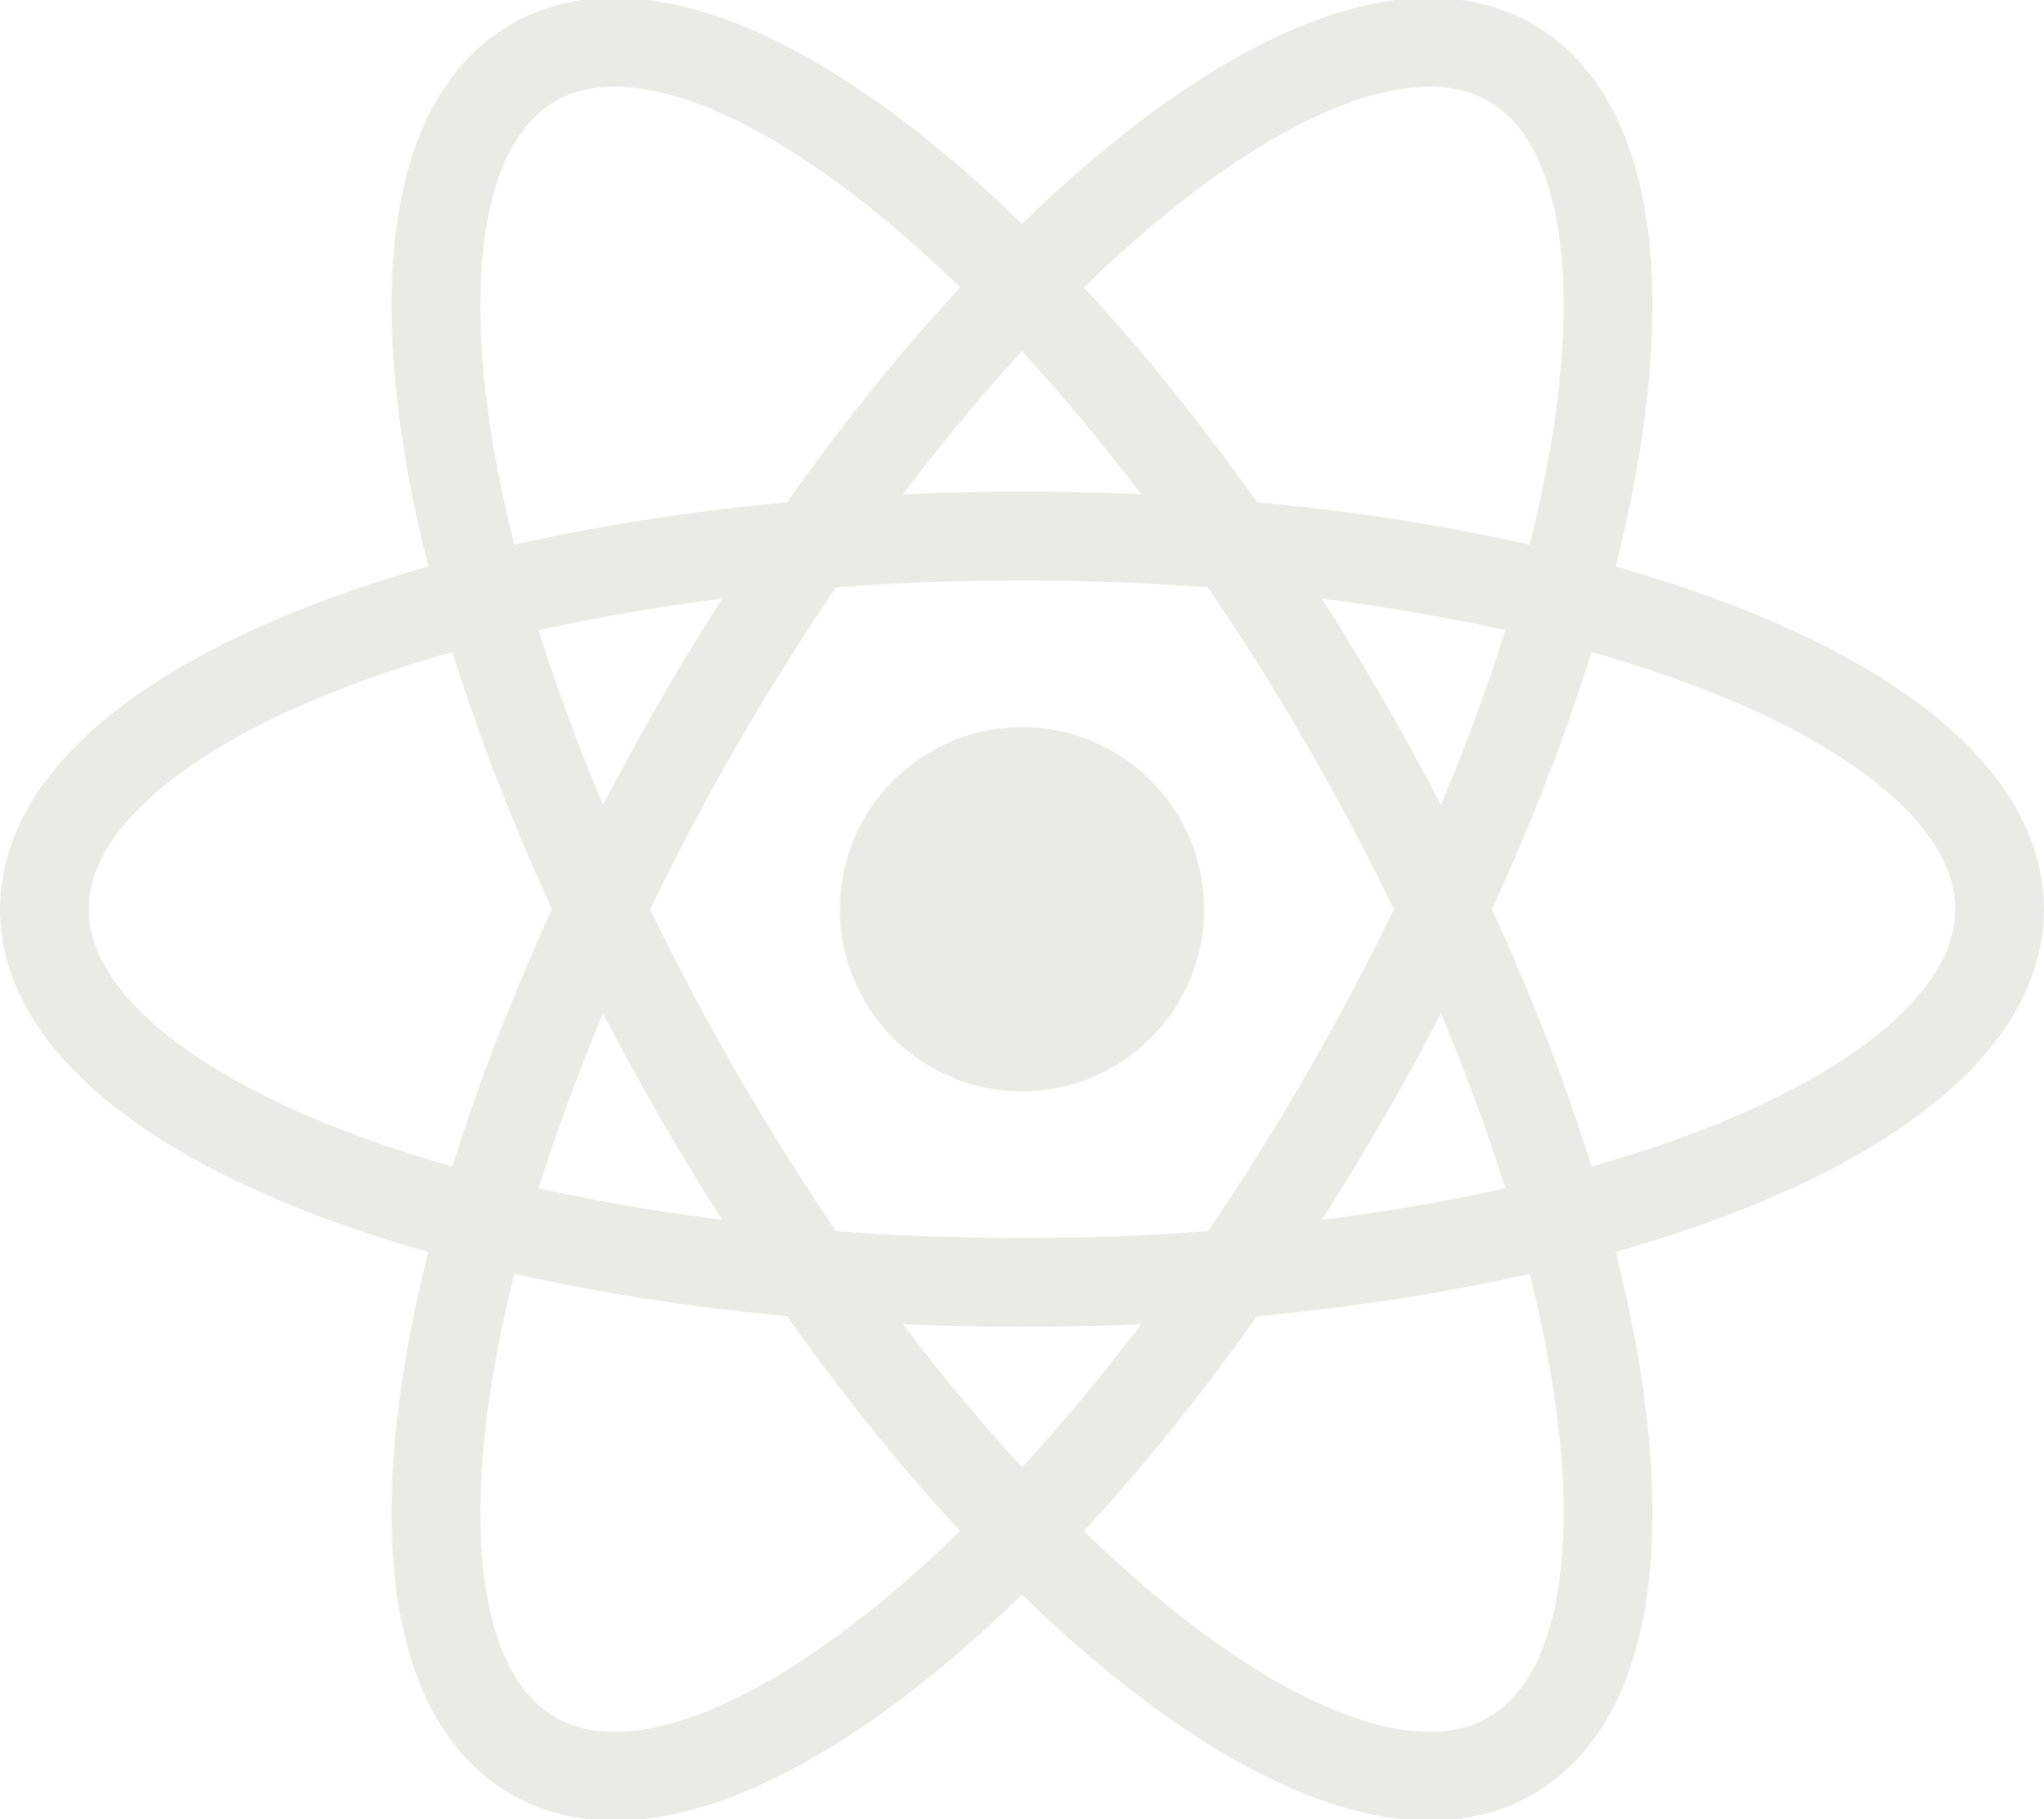
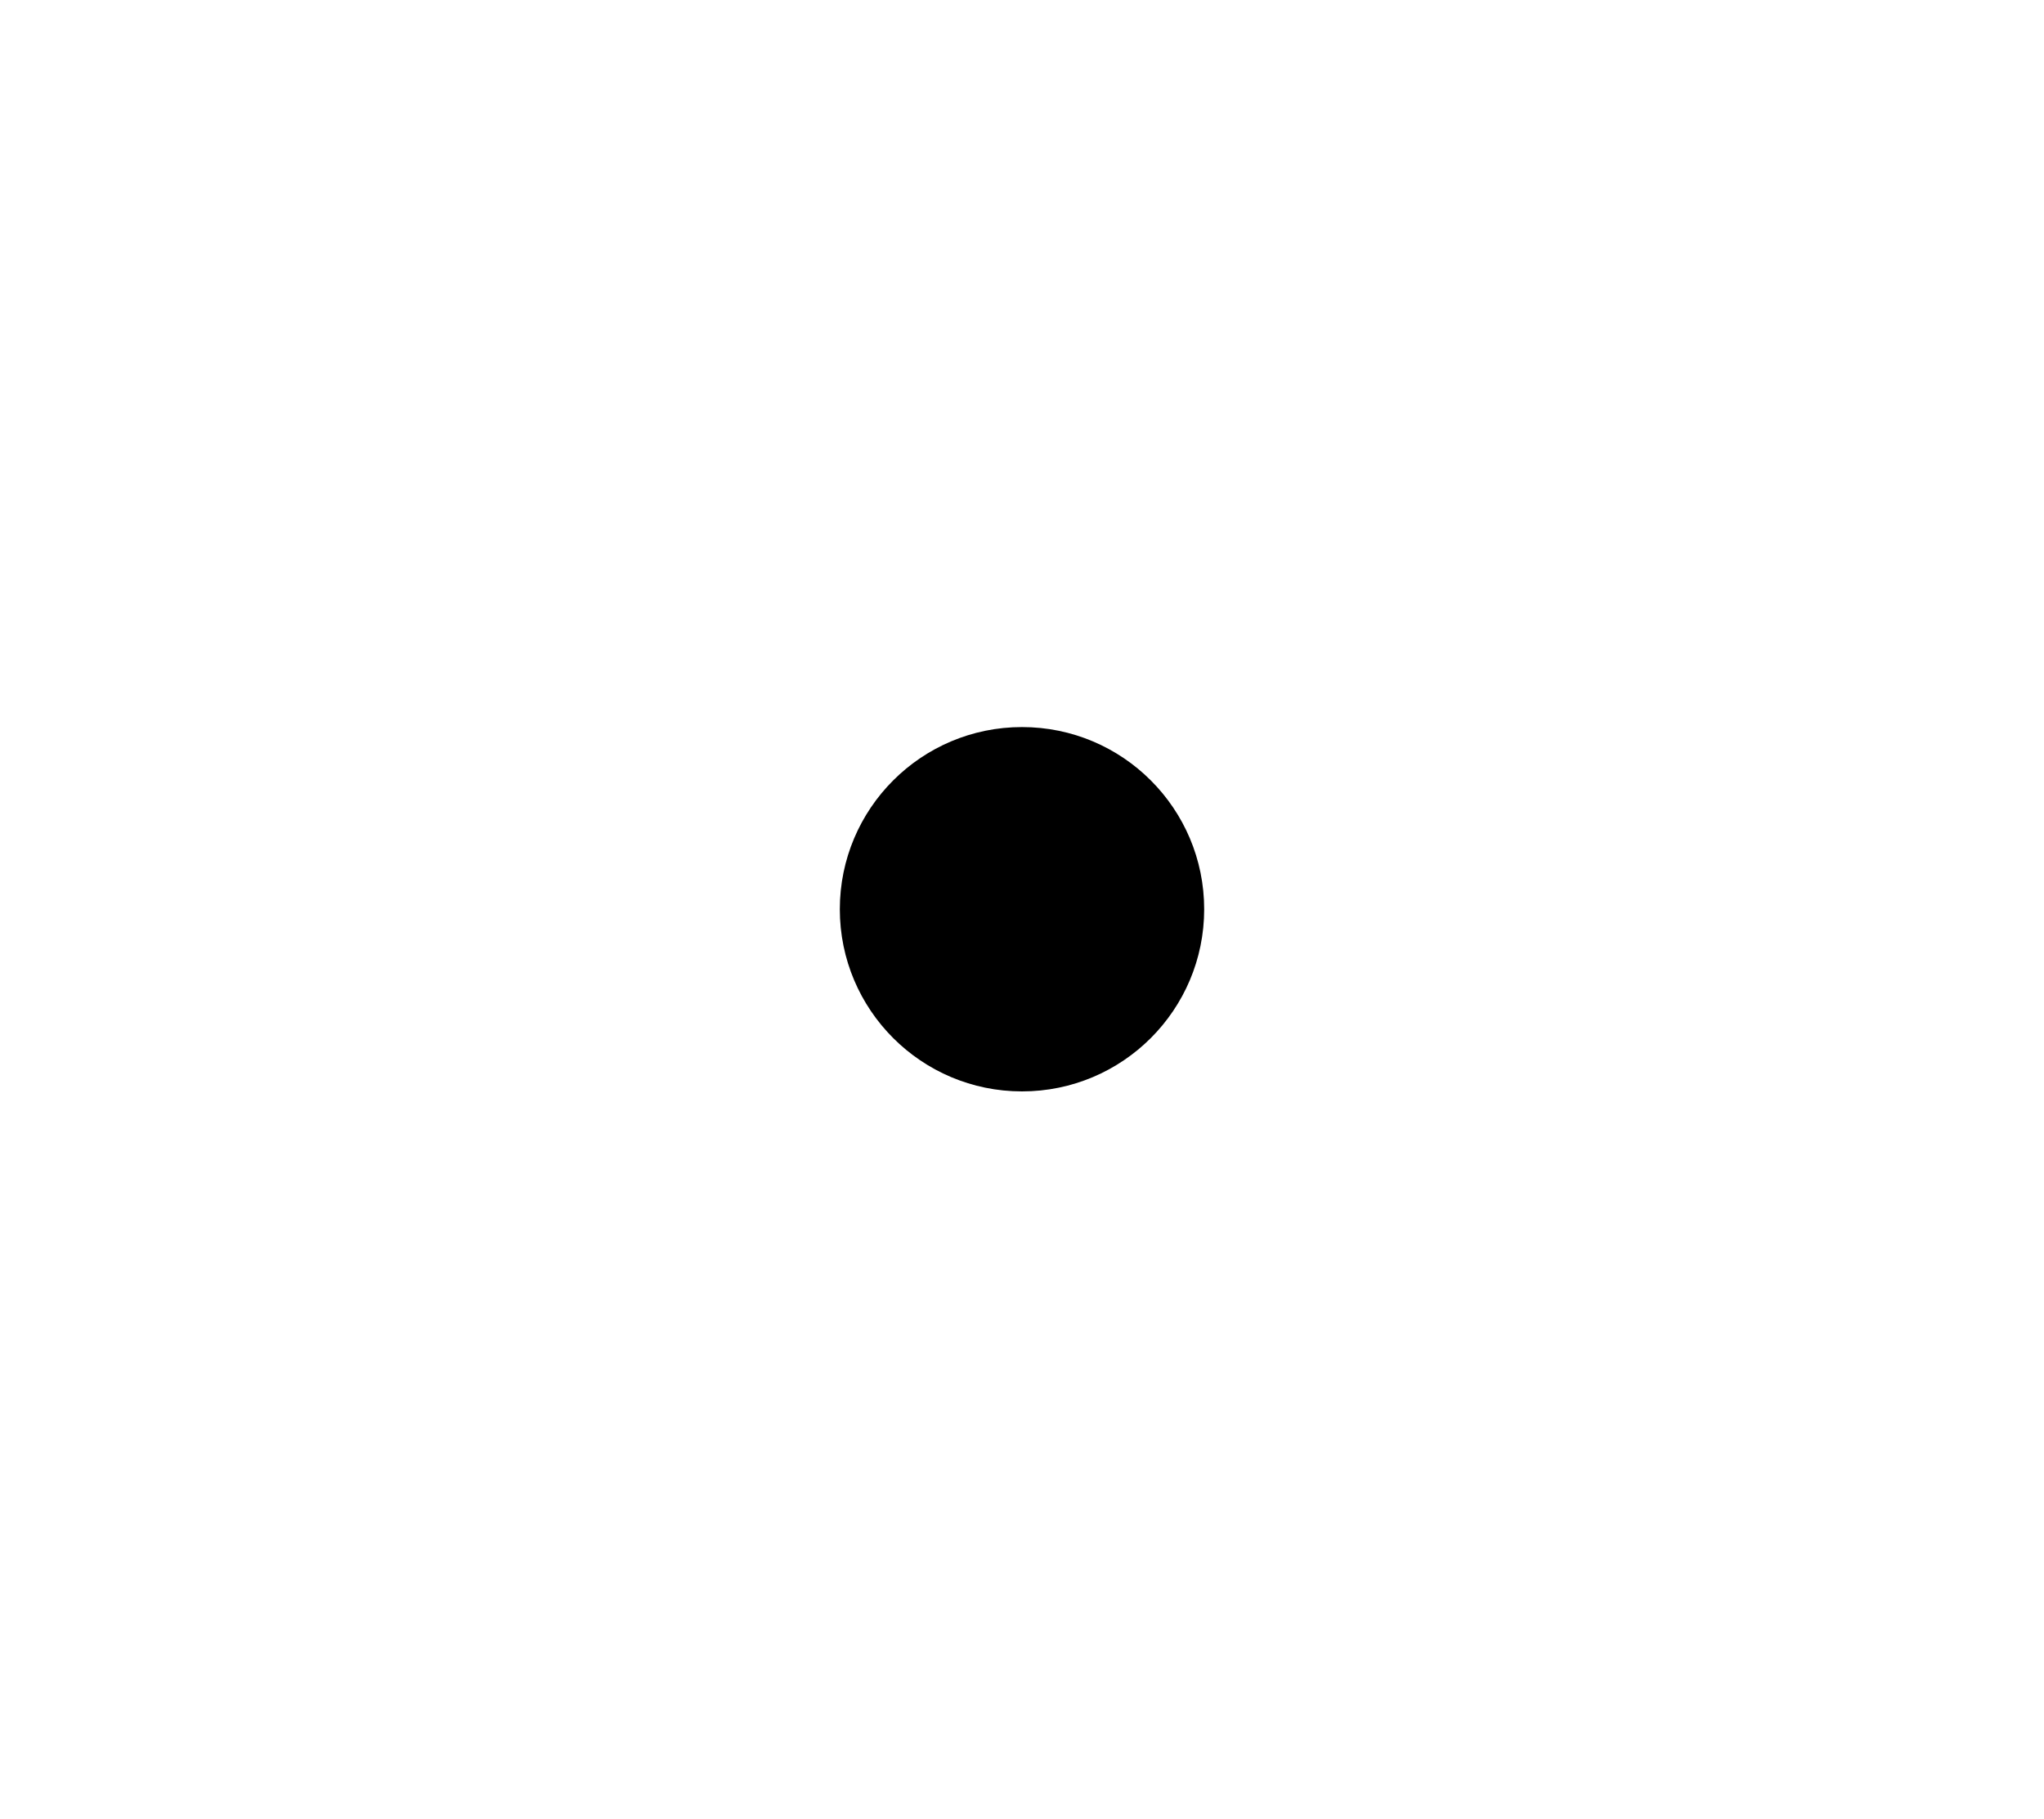
- <svg xmlns="http://www.w3.org/2000/svg" viewBox="-11.5 -10.232 23 20.463">
-   <circle cx="0" cy="0" r="2.05" fill="#ebebe6" />
-   <g stroke="#ebebe6" stroke-width="1" fill="none">
+ <svg xmlns="http://www.w3.org/2000/svg" viewBox="-11.5 -10.232 23 20.463" id="icon">
+   <circle cx="0" cy="0" r="2.05" />
+   <g stroke-width="1" fill="none">
    <ellipse rx="11" ry="4.2" />
    <ellipse rx="11" ry="4.2" transform="rotate(60)" />
    <ellipse rx="11" ry="4.2" transform="rotate(120)" />
  </g>
</svg>
